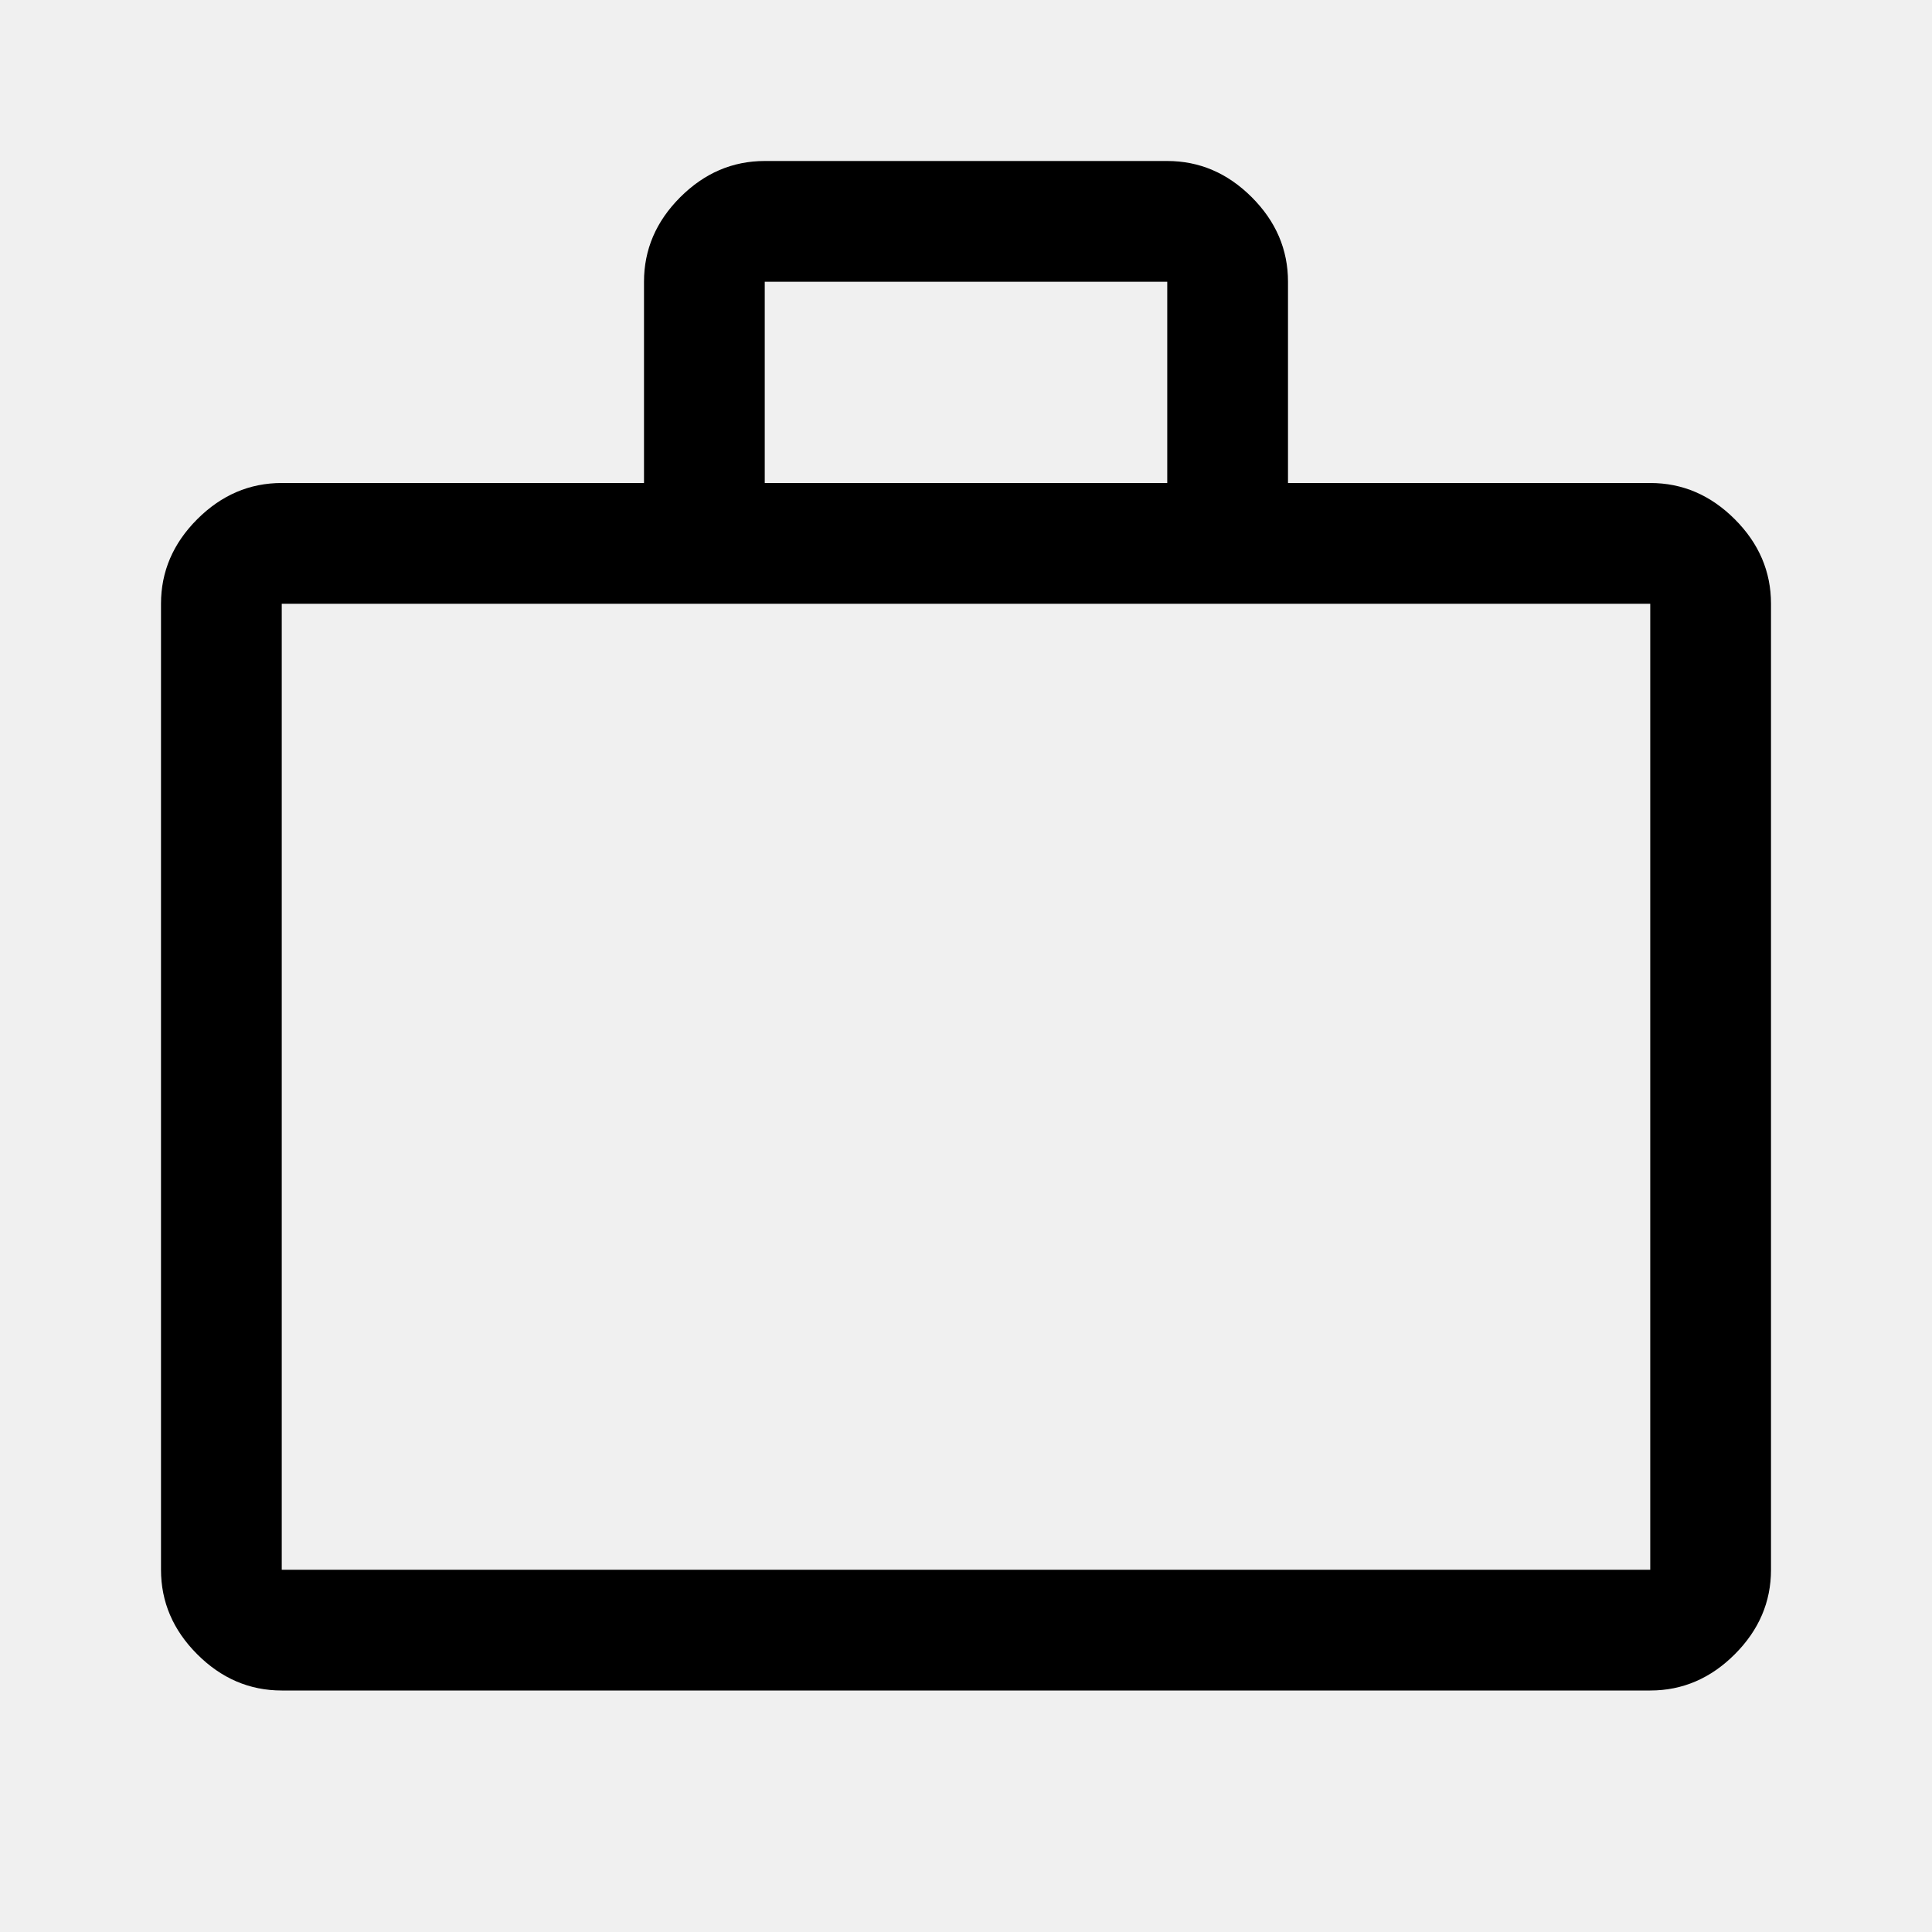
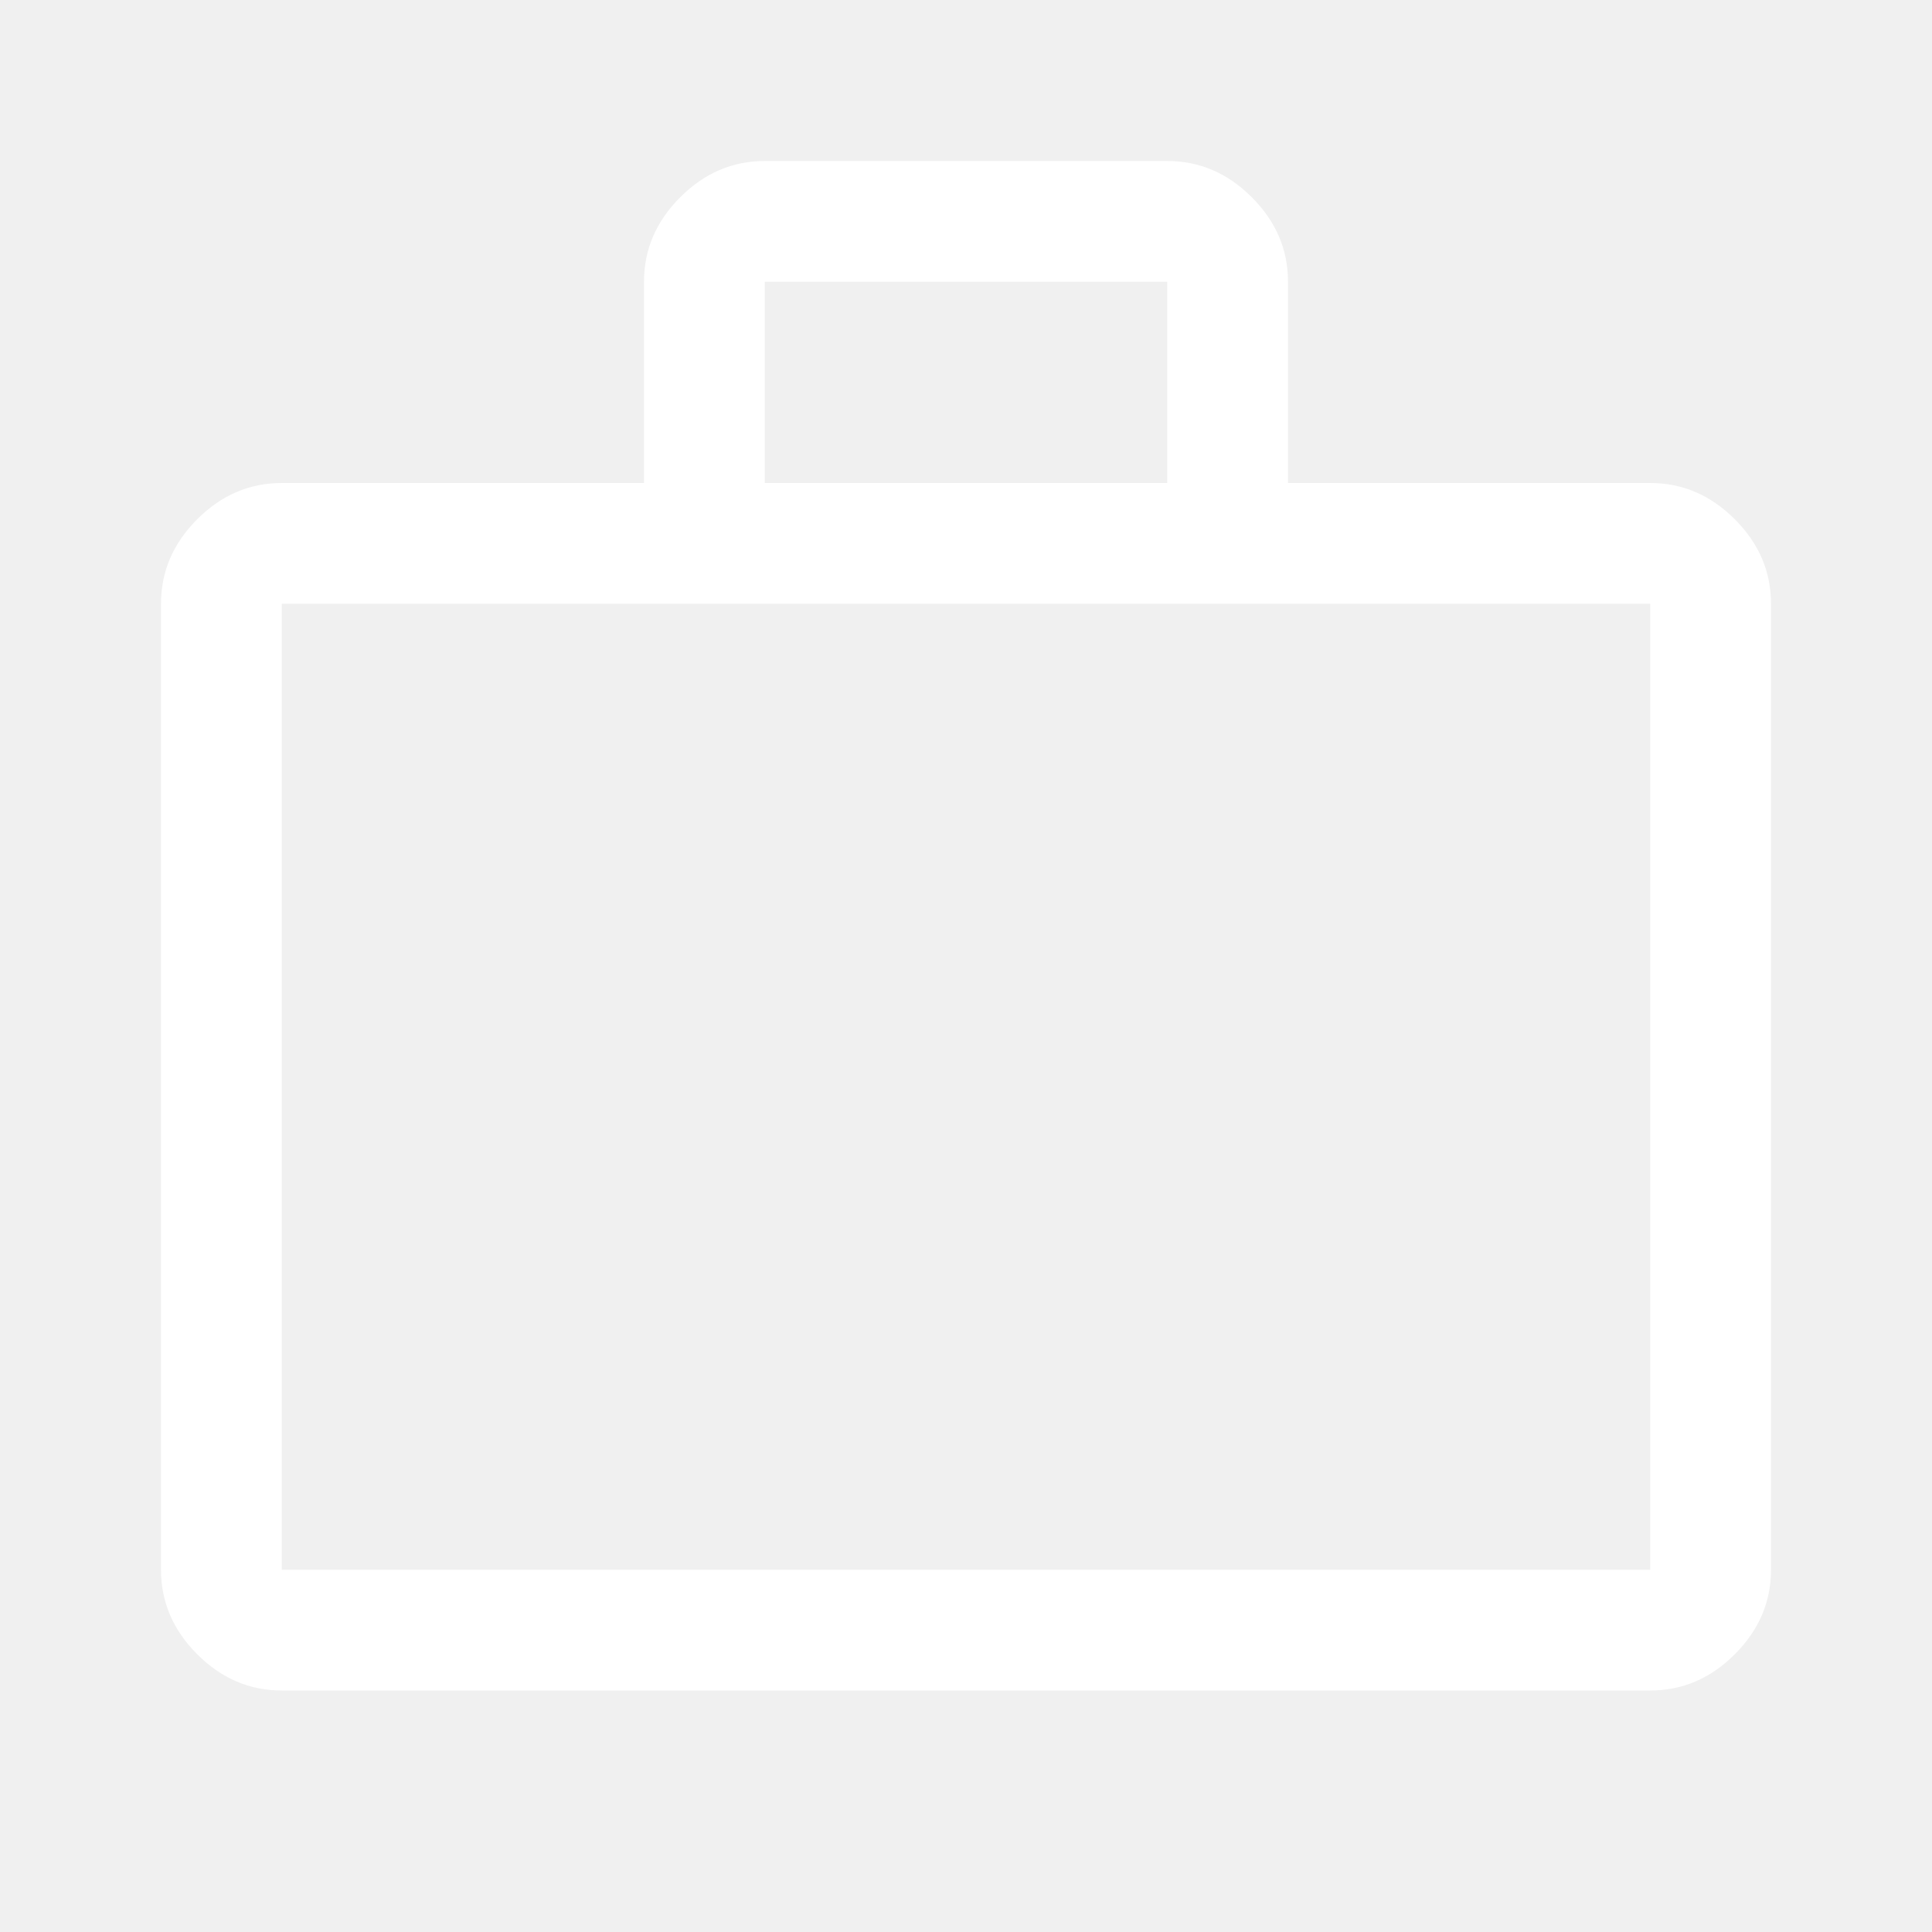
<svg xmlns="http://www.w3.org/2000/svg" height="48" viewBox="0 96 960 960" width="48">
-   <path d="M140 936q-24 0-42-18t-18-42V396q0-24 18-42t42-18h180V236q0-24 18-42t42-18h200q24 0 42 18t18 42v100h180q24 0 42 18t18 42v480q0 24-18 42t-42 18H140Zm0-60h680V396H140v480Zm240-540h200V236H380v100ZM140 876V396v480Z" />
+   <path fill="white" d="M140 936q-24 0-42-18t-18-42V396q0-24 18-42t42-18h180V236q0-24 18-42t42-18h200q24 0 42 18t18 42v100h180q24 0 42 18t18 42v480q0 24-18 42t-42 18H140Zm0-60h680V396H140v480Zm240-540h200V236H380v100ZM140 876V396v480Z" />
</svg>
